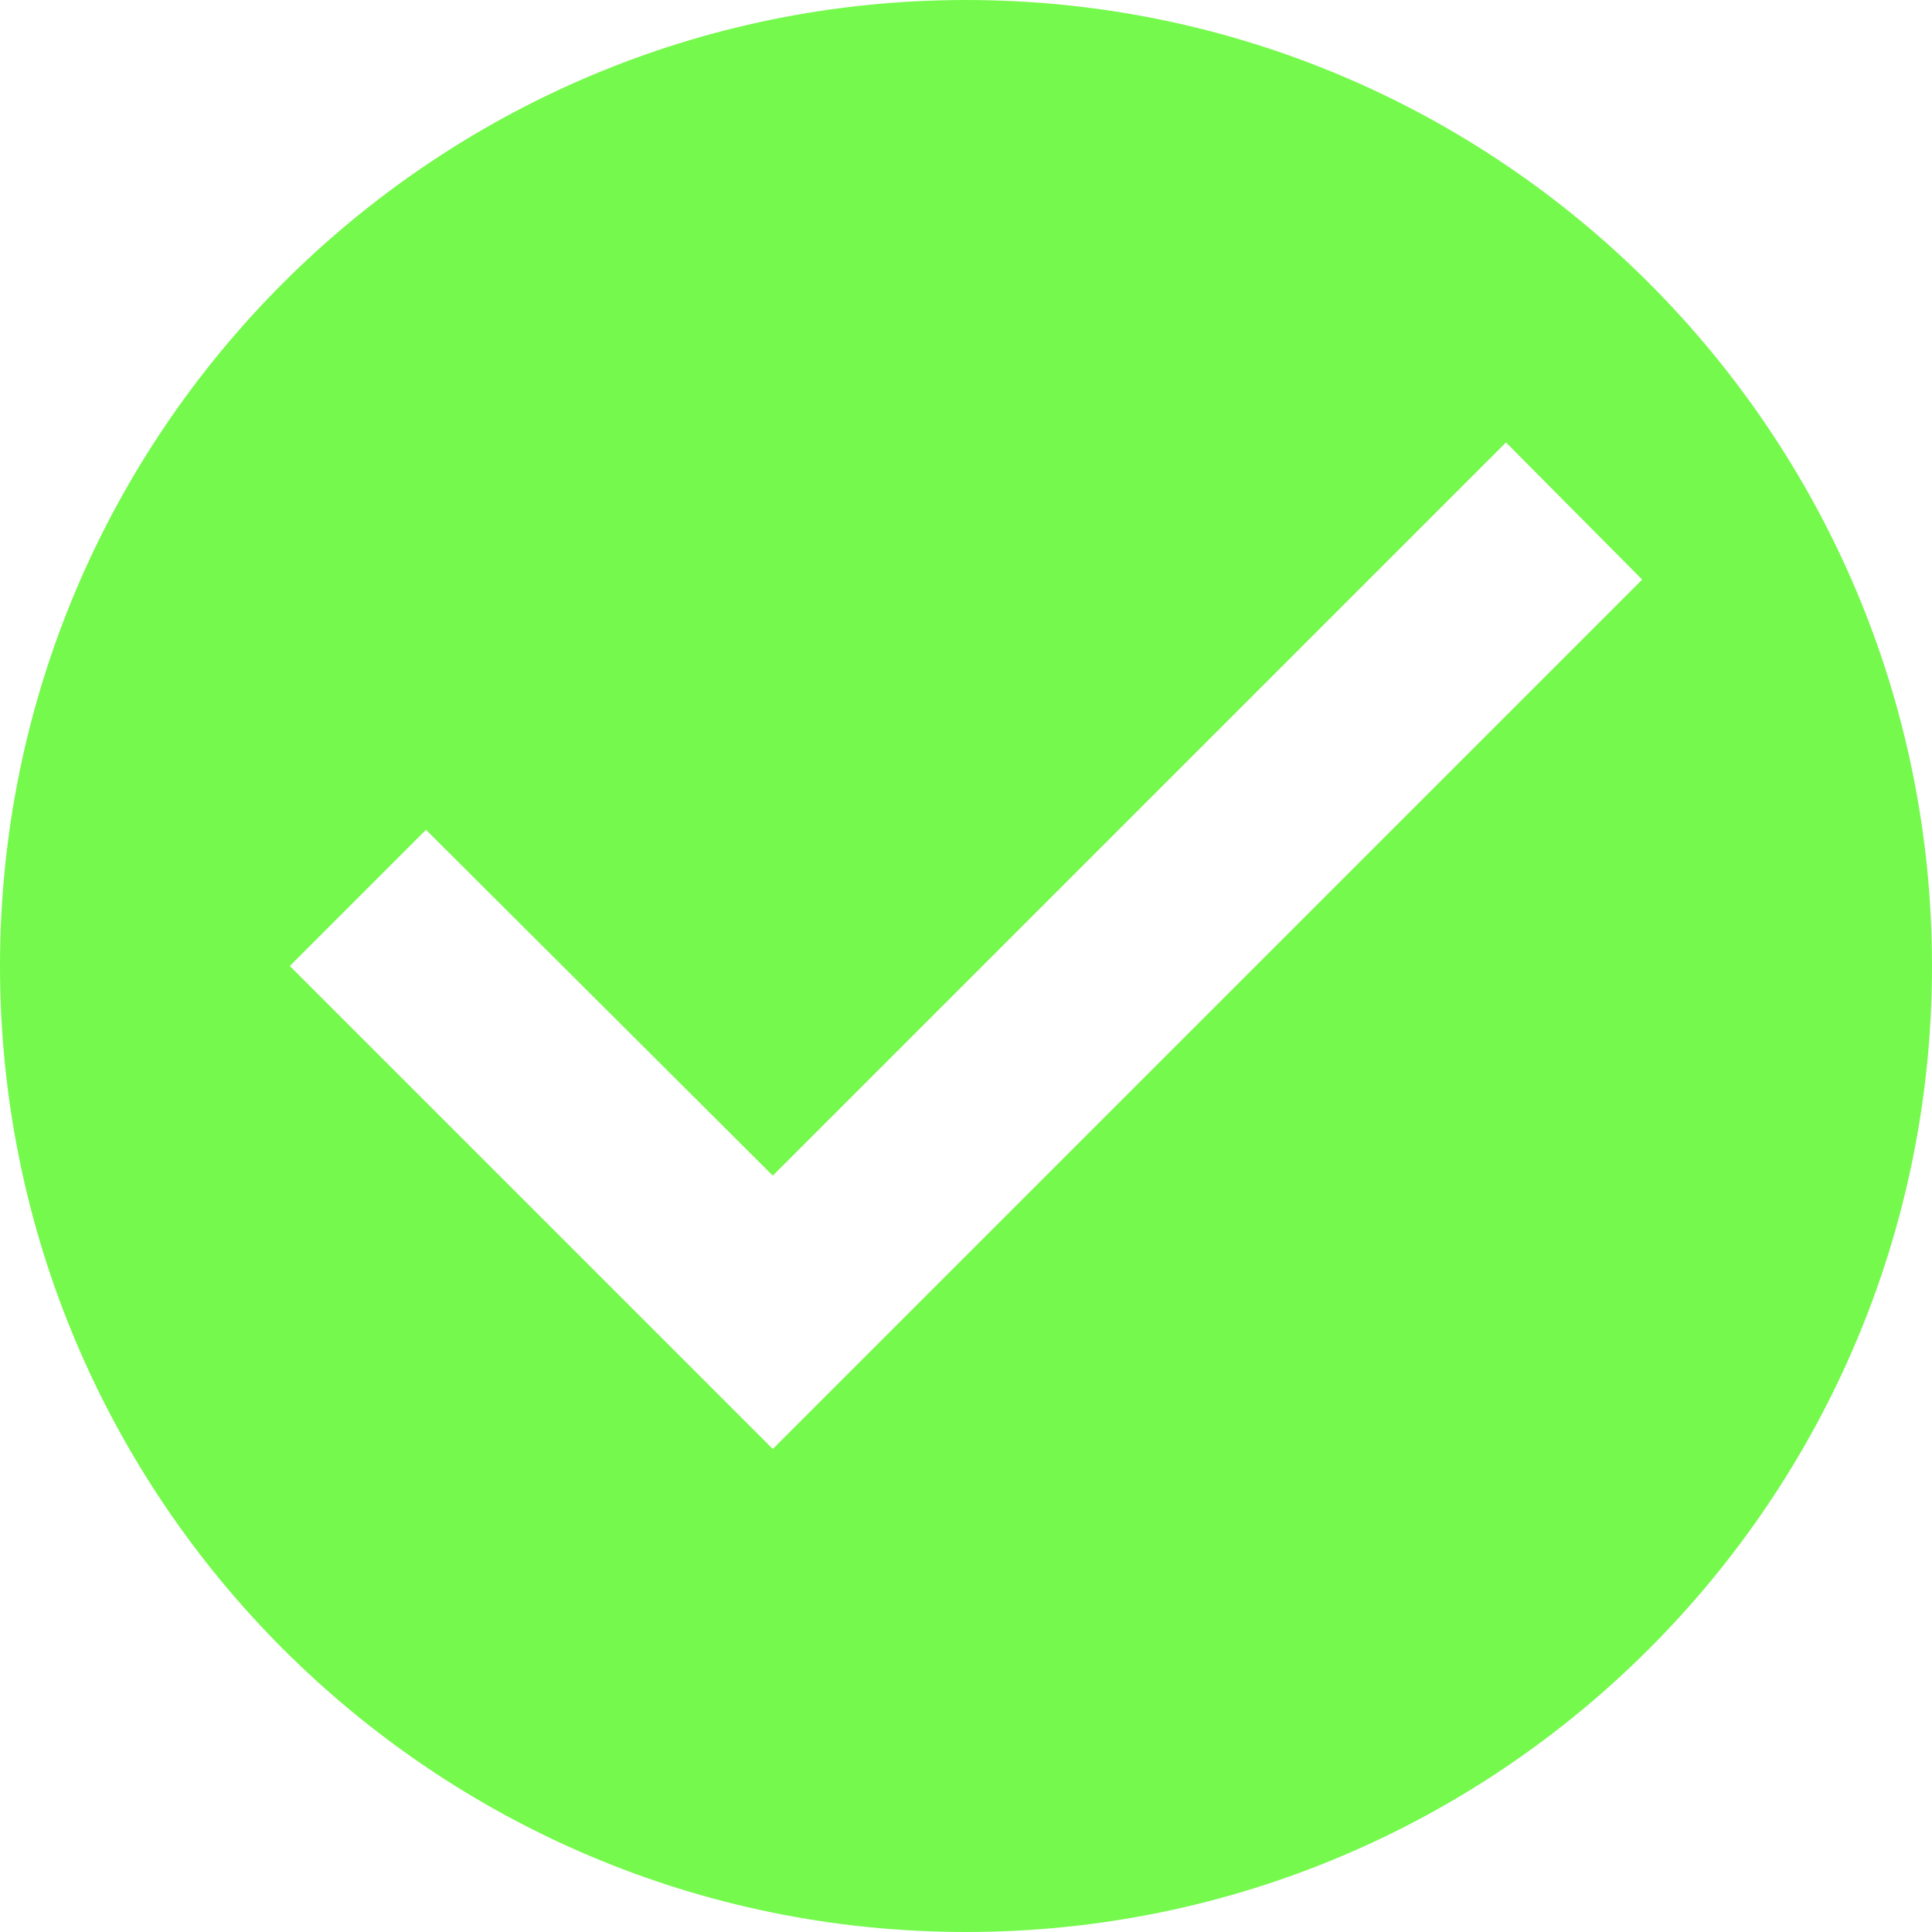
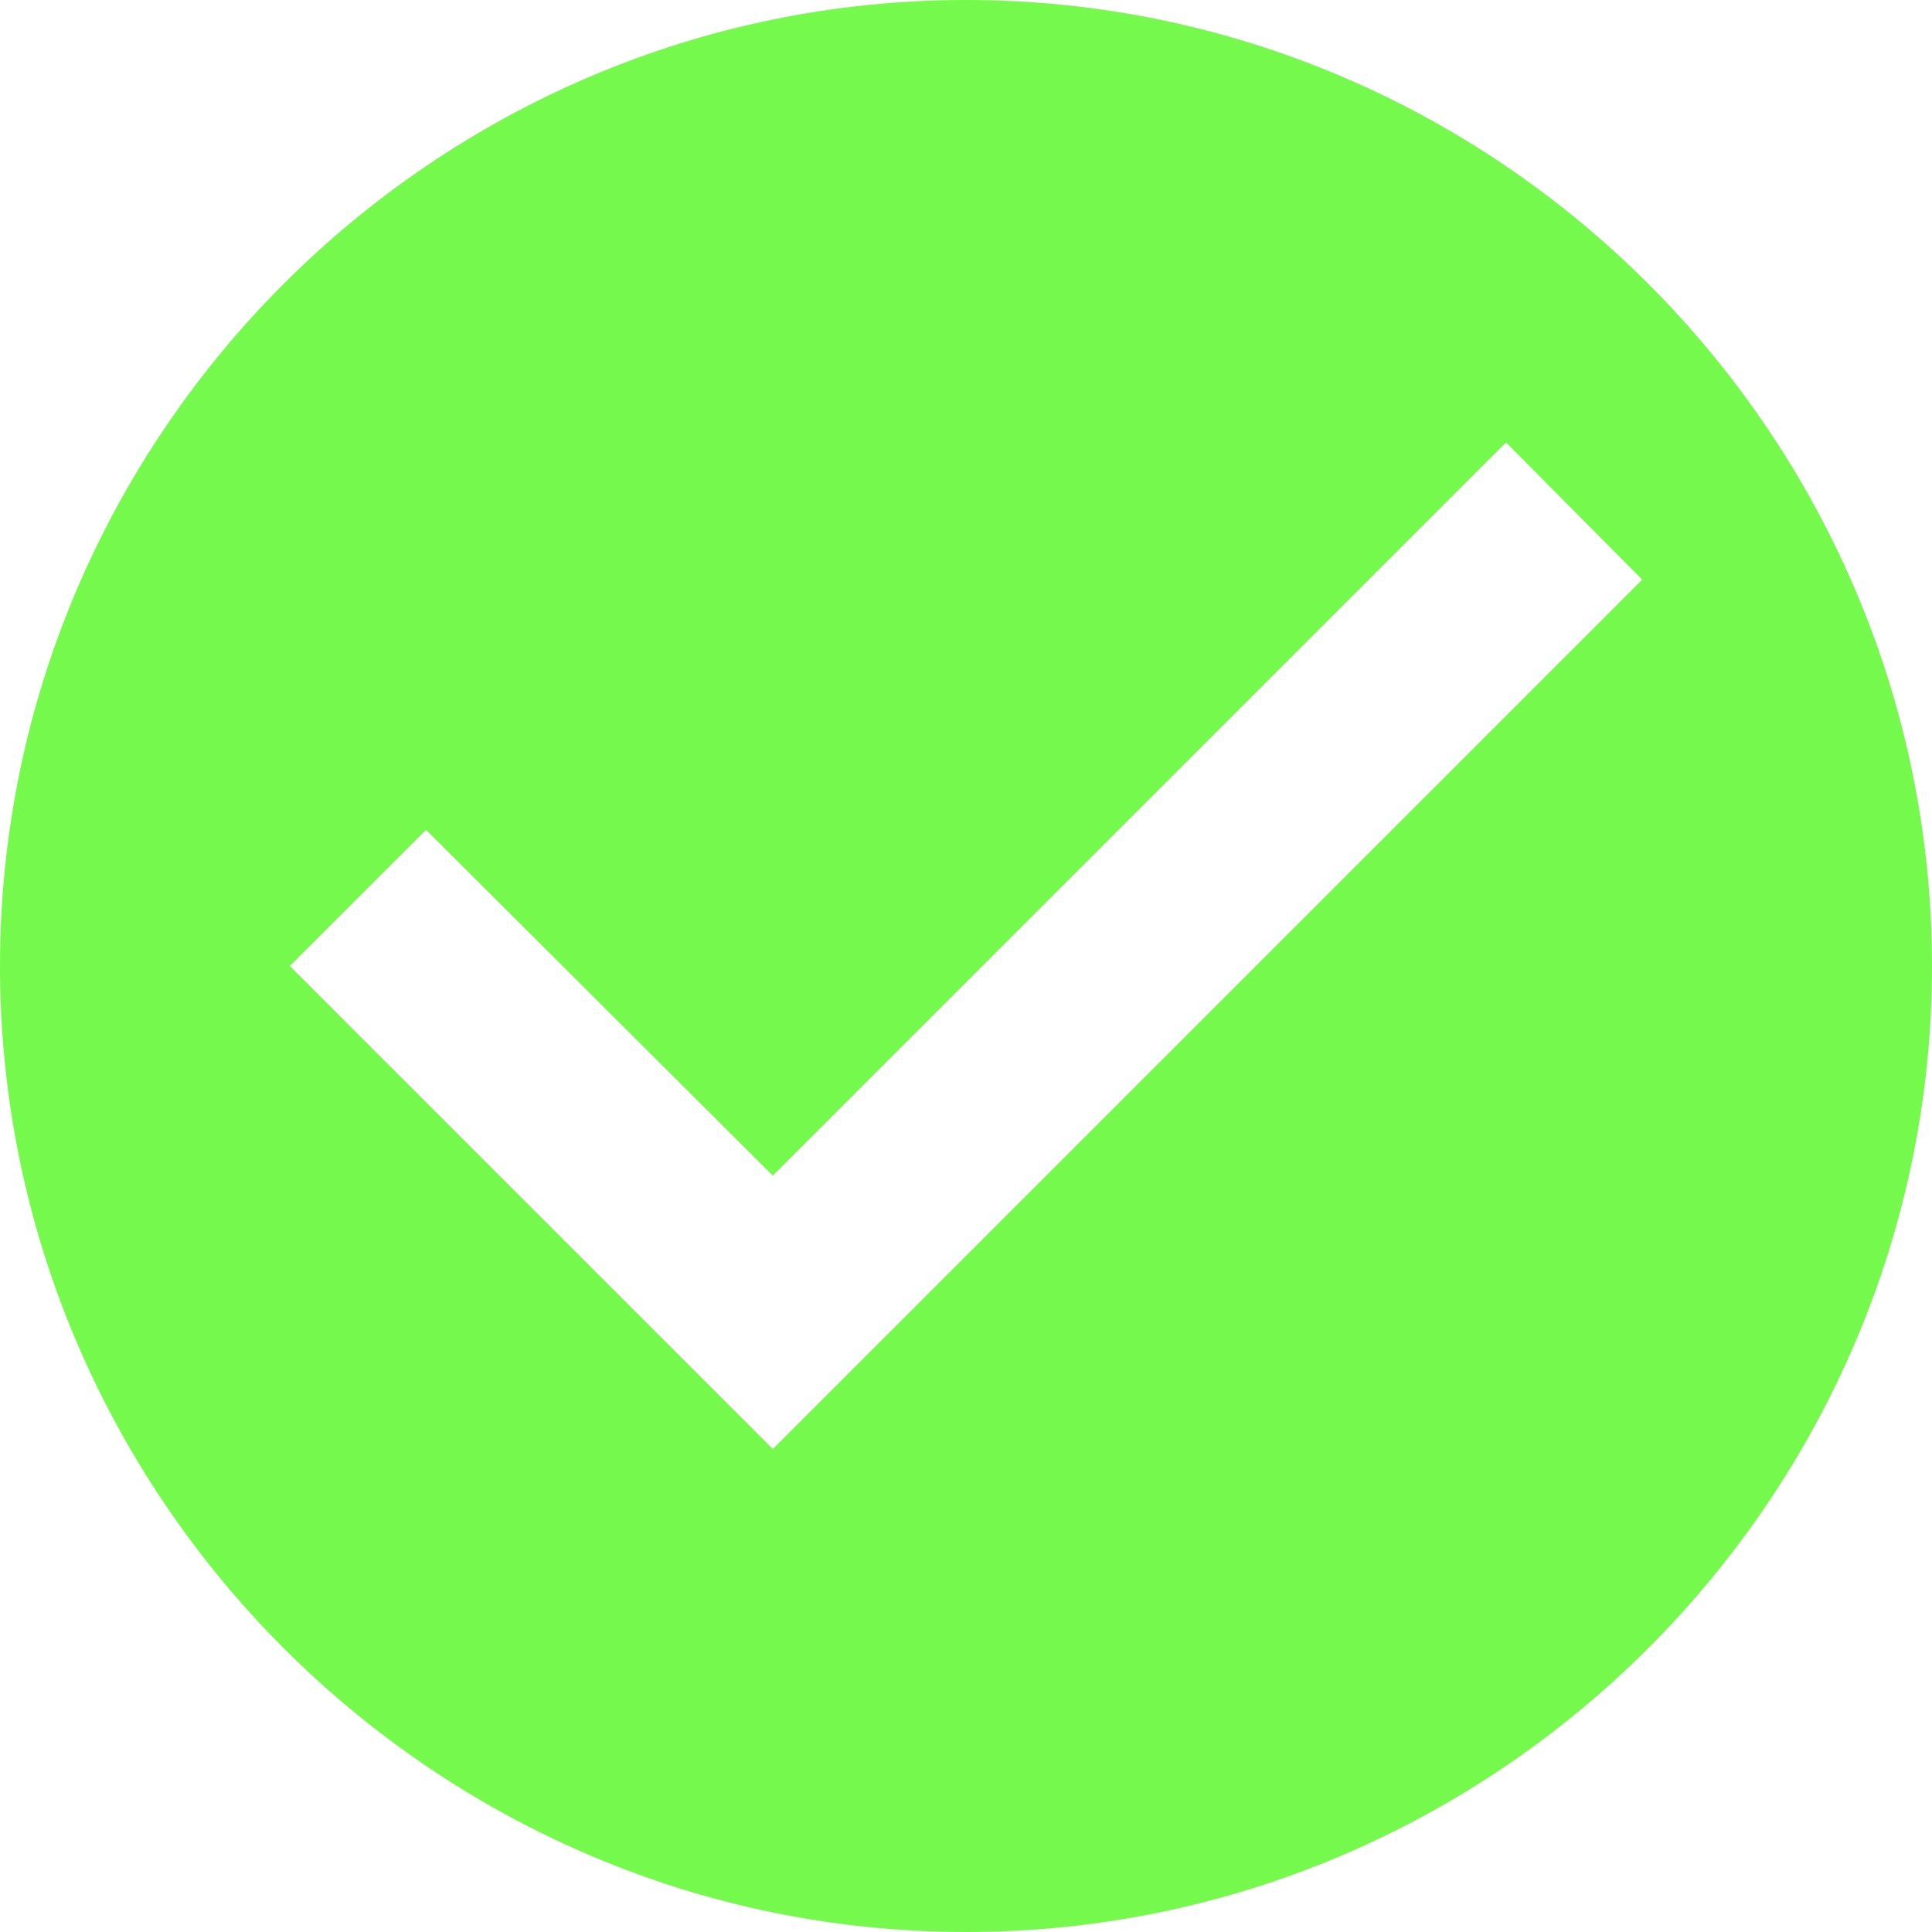
- <svg xmlns="http://www.w3.org/2000/svg" width="24" height="24" viewBox="0 0 24 24" fill="none">
-   <path d="M12 0C5.376 0 0 5.376 0 12C0 18.624 5.376 24 12 24C18.624 24 24 18.624 24 12C24 5.376 18.624 0 12 0ZM9.6 18L3.6 12L5.292 10.308L9.6 14.604L18.708 5.496L20.4 7.2L9.6 18Z" fill="#75F94C" />
+ <svg xmlns="http://www.w3.org/2000/svg" width="25" height="25" viewBox="0 0 25 25" fill="none">
+   <path d="M12.5 0C5.625 0 0 5.625 0 12.5C0 19.375 5.625 25 12.5 25C19.375 25 25 19.375 25 12.5C25 5.625 19.375 0 12.5 0ZM10 18.75L3.75 12.5L5.513 10.738L10 15.213L19.488 5.725L21.25 7.5L10 18.75Z" fill="#75F94C" />
</svg>
